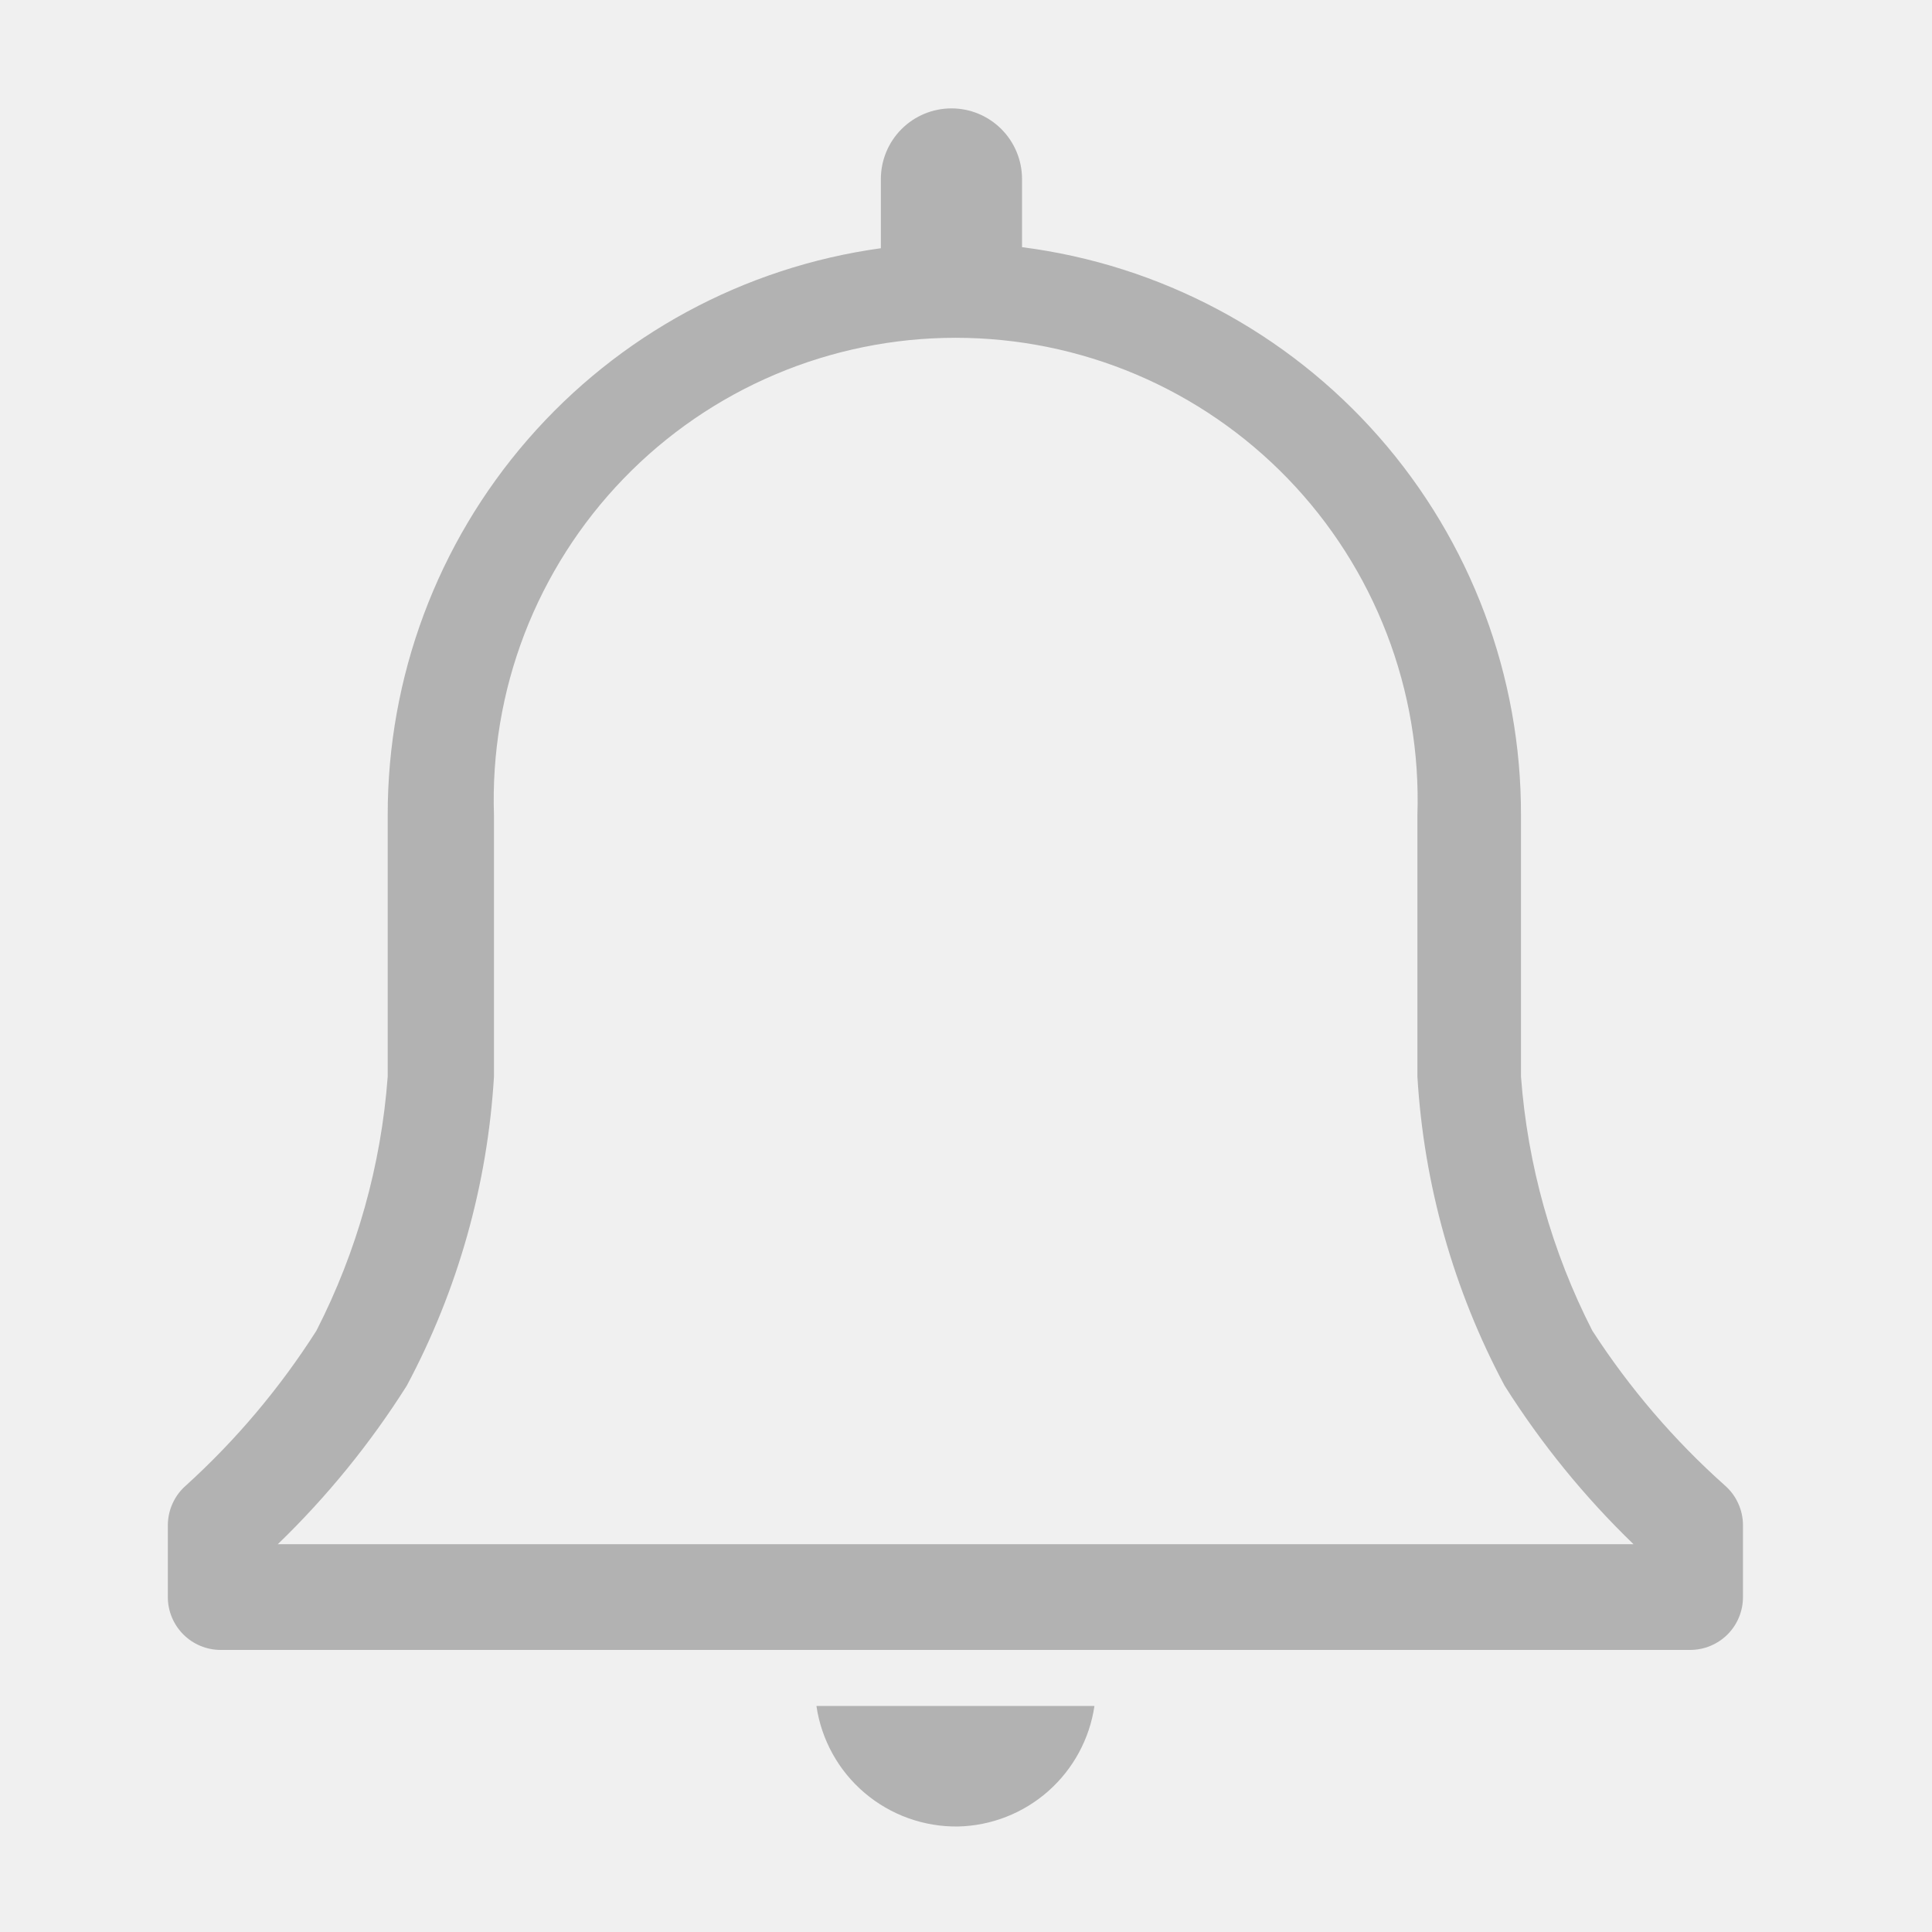
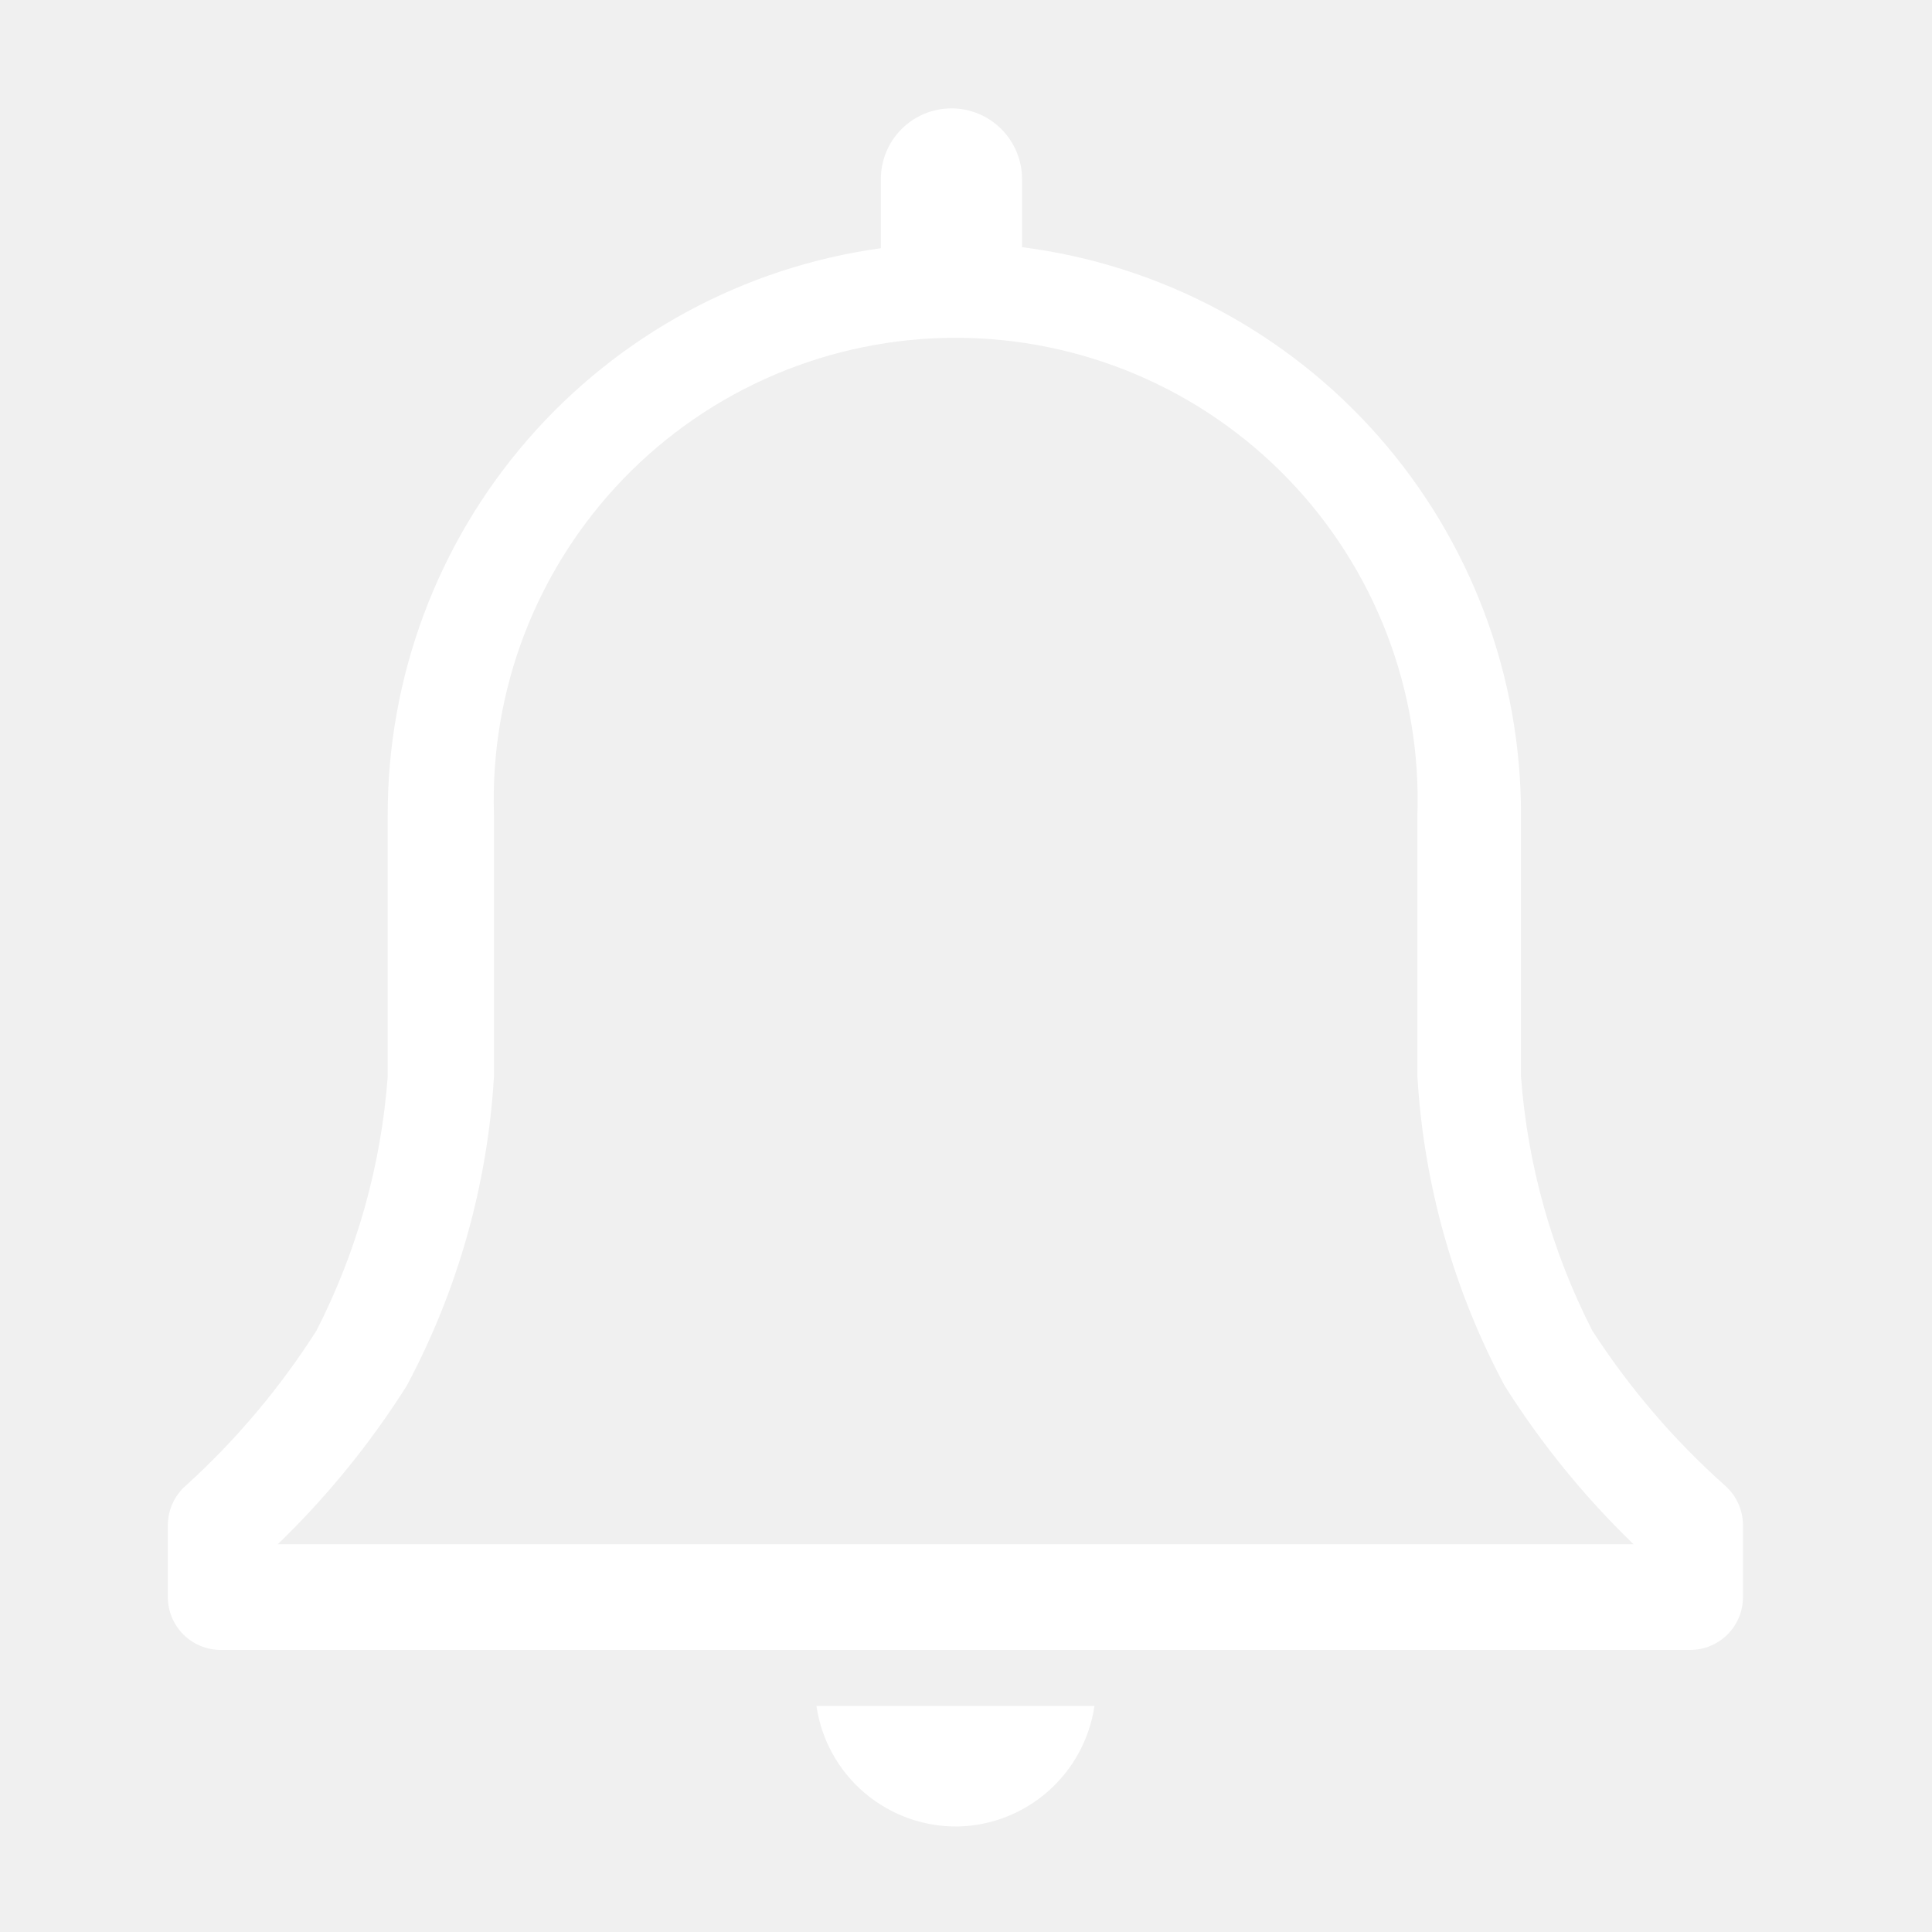
<svg xmlns="http://www.w3.org/2000/svg" width="31" height="31" viewBox="0 0 31 31" fill="none">
  <g clip-path="url(#clip0_1746_173)">
-     <path d="M27.679 23.837C26.861 23.108 26.145 22.272 25.55 21.352C24.9 20.082 24.511 18.695 24.405 17.273V13.083C24.411 10.849 23.6 8.689 22.126 7.01C20.652 5.332 18.615 4.249 16.399 3.966V2.872C16.399 2.571 16.279 2.283 16.067 2.071C15.855 1.859 15.567 1.739 15.267 1.739C14.966 1.739 14.678 1.859 14.466 2.071C14.254 2.283 14.134 2.571 14.134 2.872V3.983C11.938 4.286 9.926 5.375 8.471 7.049C7.016 8.722 6.217 10.866 6.221 13.083V17.273C6.116 18.695 5.727 20.082 5.077 21.352C4.492 22.27 3.788 23.106 2.982 23.837C2.891 23.916 2.819 24.014 2.769 24.124C2.719 24.233 2.694 24.352 2.693 24.473V25.626C2.693 25.851 2.783 26.067 2.942 26.226C3.101 26.385 3.317 26.474 3.541 26.474H27.119C27.344 26.474 27.559 26.385 27.719 26.226C27.878 26.067 27.967 25.851 27.967 25.626V24.473C27.967 24.352 27.941 24.233 27.891 24.124C27.842 24.014 27.769 23.916 27.679 23.837ZM4.457 24.778C5.246 24.016 5.941 23.162 6.527 22.234C7.346 20.701 7.823 19.008 7.926 17.273V13.083C7.893 12.089 8.059 11.098 8.416 10.17C8.774 9.242 9.314 8.395 10.005 7.68C10.696 6.965 11.524 6.396 12.44 6.008C13.355 5.62 14.34 5.42 15.334 5.42C16.329 5.42 17.313 5.62 18.229 6.008C19.144 6.396 19.973 6.965 20.664 7.68C21.355 8.395 21.895 9.242 22.252 10.17C22.61 11.098 22.776 12.089 22.743 13.083V17.273C22.846 19.008 23.323 20.701 24.142 22.234C24.728 23.162 25.422 24.016 26.211 24.778H4.457Z" fill="#B2B2B2" />
-     <path d="M15.373 29.307C15.907 29.295 16.419 29.094 16.82 28.74C17.22 28.386 17.483 27.902 17.561 27.373H13.1C13.18 27.917 13.454 28.412 13.873 28.768C14.291 29.123 14.824 29.315 15.373 29.307Z" fill="#B2B2B2" />
+     <path d="M27.679 23.837C26.861 23.108 26.145 22.272 25.55 21.352C24.9 20.082 24.511 18.695 24.405 17.273V13.083C24.411 10.849 23.6 8.689 22.126 7.01C20.652 5.332 18.615 4.249 16.399 3.966V2.872C16.399 2.571 16.279 2.283 16.067 2.071C15.855 1.859 15.567 1.739 15.267 1.739C14.966 1.739 14.678 1.859 14.466 2.071C14.254 2.283 14.134 2.571 14.134 2.872V3.983C11.938 4.286 9.926 5.375 8.471 7.049C7.016 8.722 6.217 10.866 6.221 13.083V17.273C6.116 18.695 5.727 20.082 5.077 21.352C4.492 22.27 3.788 23.106 2.982 23.837C2.891 23.916 2.819 24.014 2.769 24.124C2.719 24.233 2.694 24.352 2.693 24.473V25.626C2.693 25.851 2.783 26.067 2.942 26.226C3.101 26.385 3.317 26.474 3.541 26.474H27.119C27.344 26.474 27.559 26.385 27.719 26.226C27.878 26.067 27.967 25.851 27.967 25.626V24.473C27.967 24.352 27.941 24.233 27.891 24.124C27.842 24.014 27.769 23.916 27.679 23.837ZM4.457 24.778C5.246 24.016 5.941 23.162 6.527 22.234C7.346 20.701 7.823 19.008 7.926 17.273V13.083C7.893 12.089 8.059 11.098 8.416 10.17C8.774 9.242 9.314 8.395 10.005 7.68C10.696 6.965 11.524 6.396 12.44 6.008C13.355 5.62 14.34 5.42 15.334 5.42C16.329 5.42 17.313 5.62 18.229 6.008C19.144 6.396 19.973 6.965 20.664 7.68C21.355 8.395 21.895 9.242 22.252 10.17C22.61 11.098 22.776 12.089 22.743 13.083V17.273C22.846 19.008 23.323 20.701 24.142 22.234C24.728 23.162 25.422 24.016 26.211 24.778H4.457Z" fill="#fff" />
+     <path d="M15.373 29.307C15.907 29.295 16.419 29.094 16.82 28.74C17.22 28.386 17.483 27.902 17.561 27.373H13.1C13.18 27.917 13.454 28.412 13.873 28.768C14.291 29.123 14.824 29.315 15.373 29.307Z" fill="#fff" />
  </g>
  <defs>
    <clipPath id="clip0_1746_173">
      <rect width="30.532" height="30.532" fill="white" transform="translate(0.106445 0.234009)" />
    </clipPath>
  </defs>
</svg>
